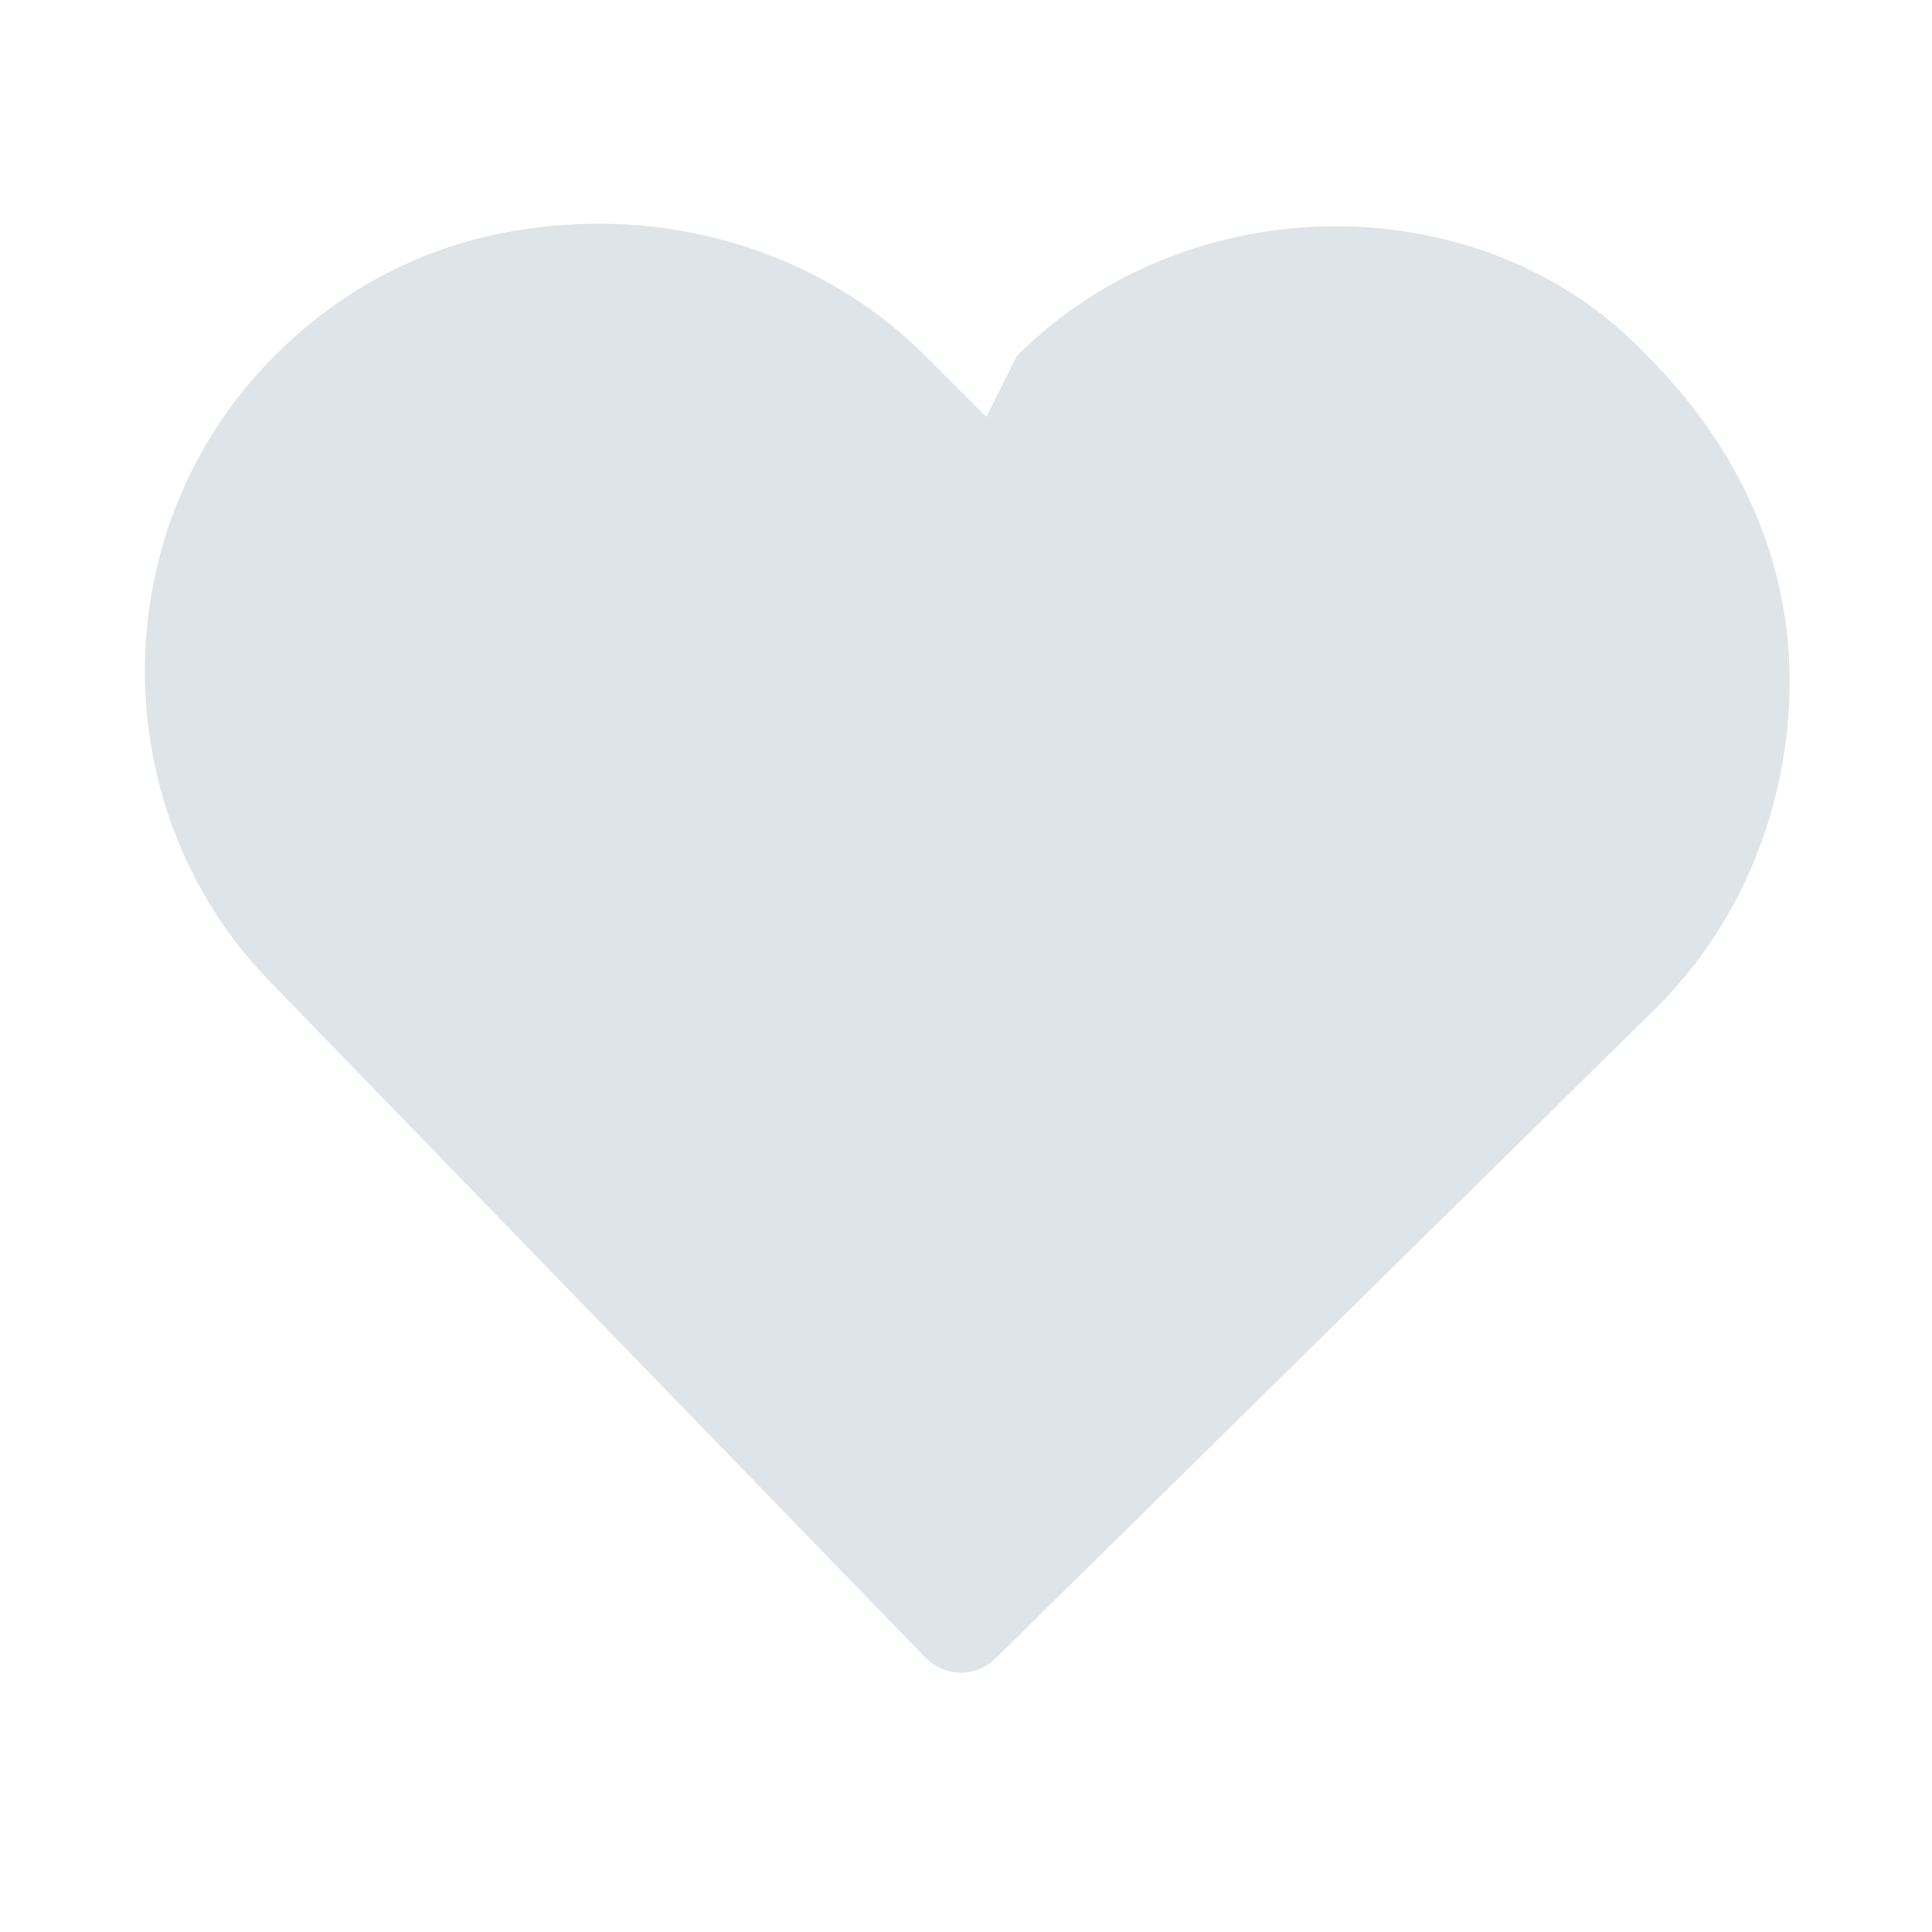
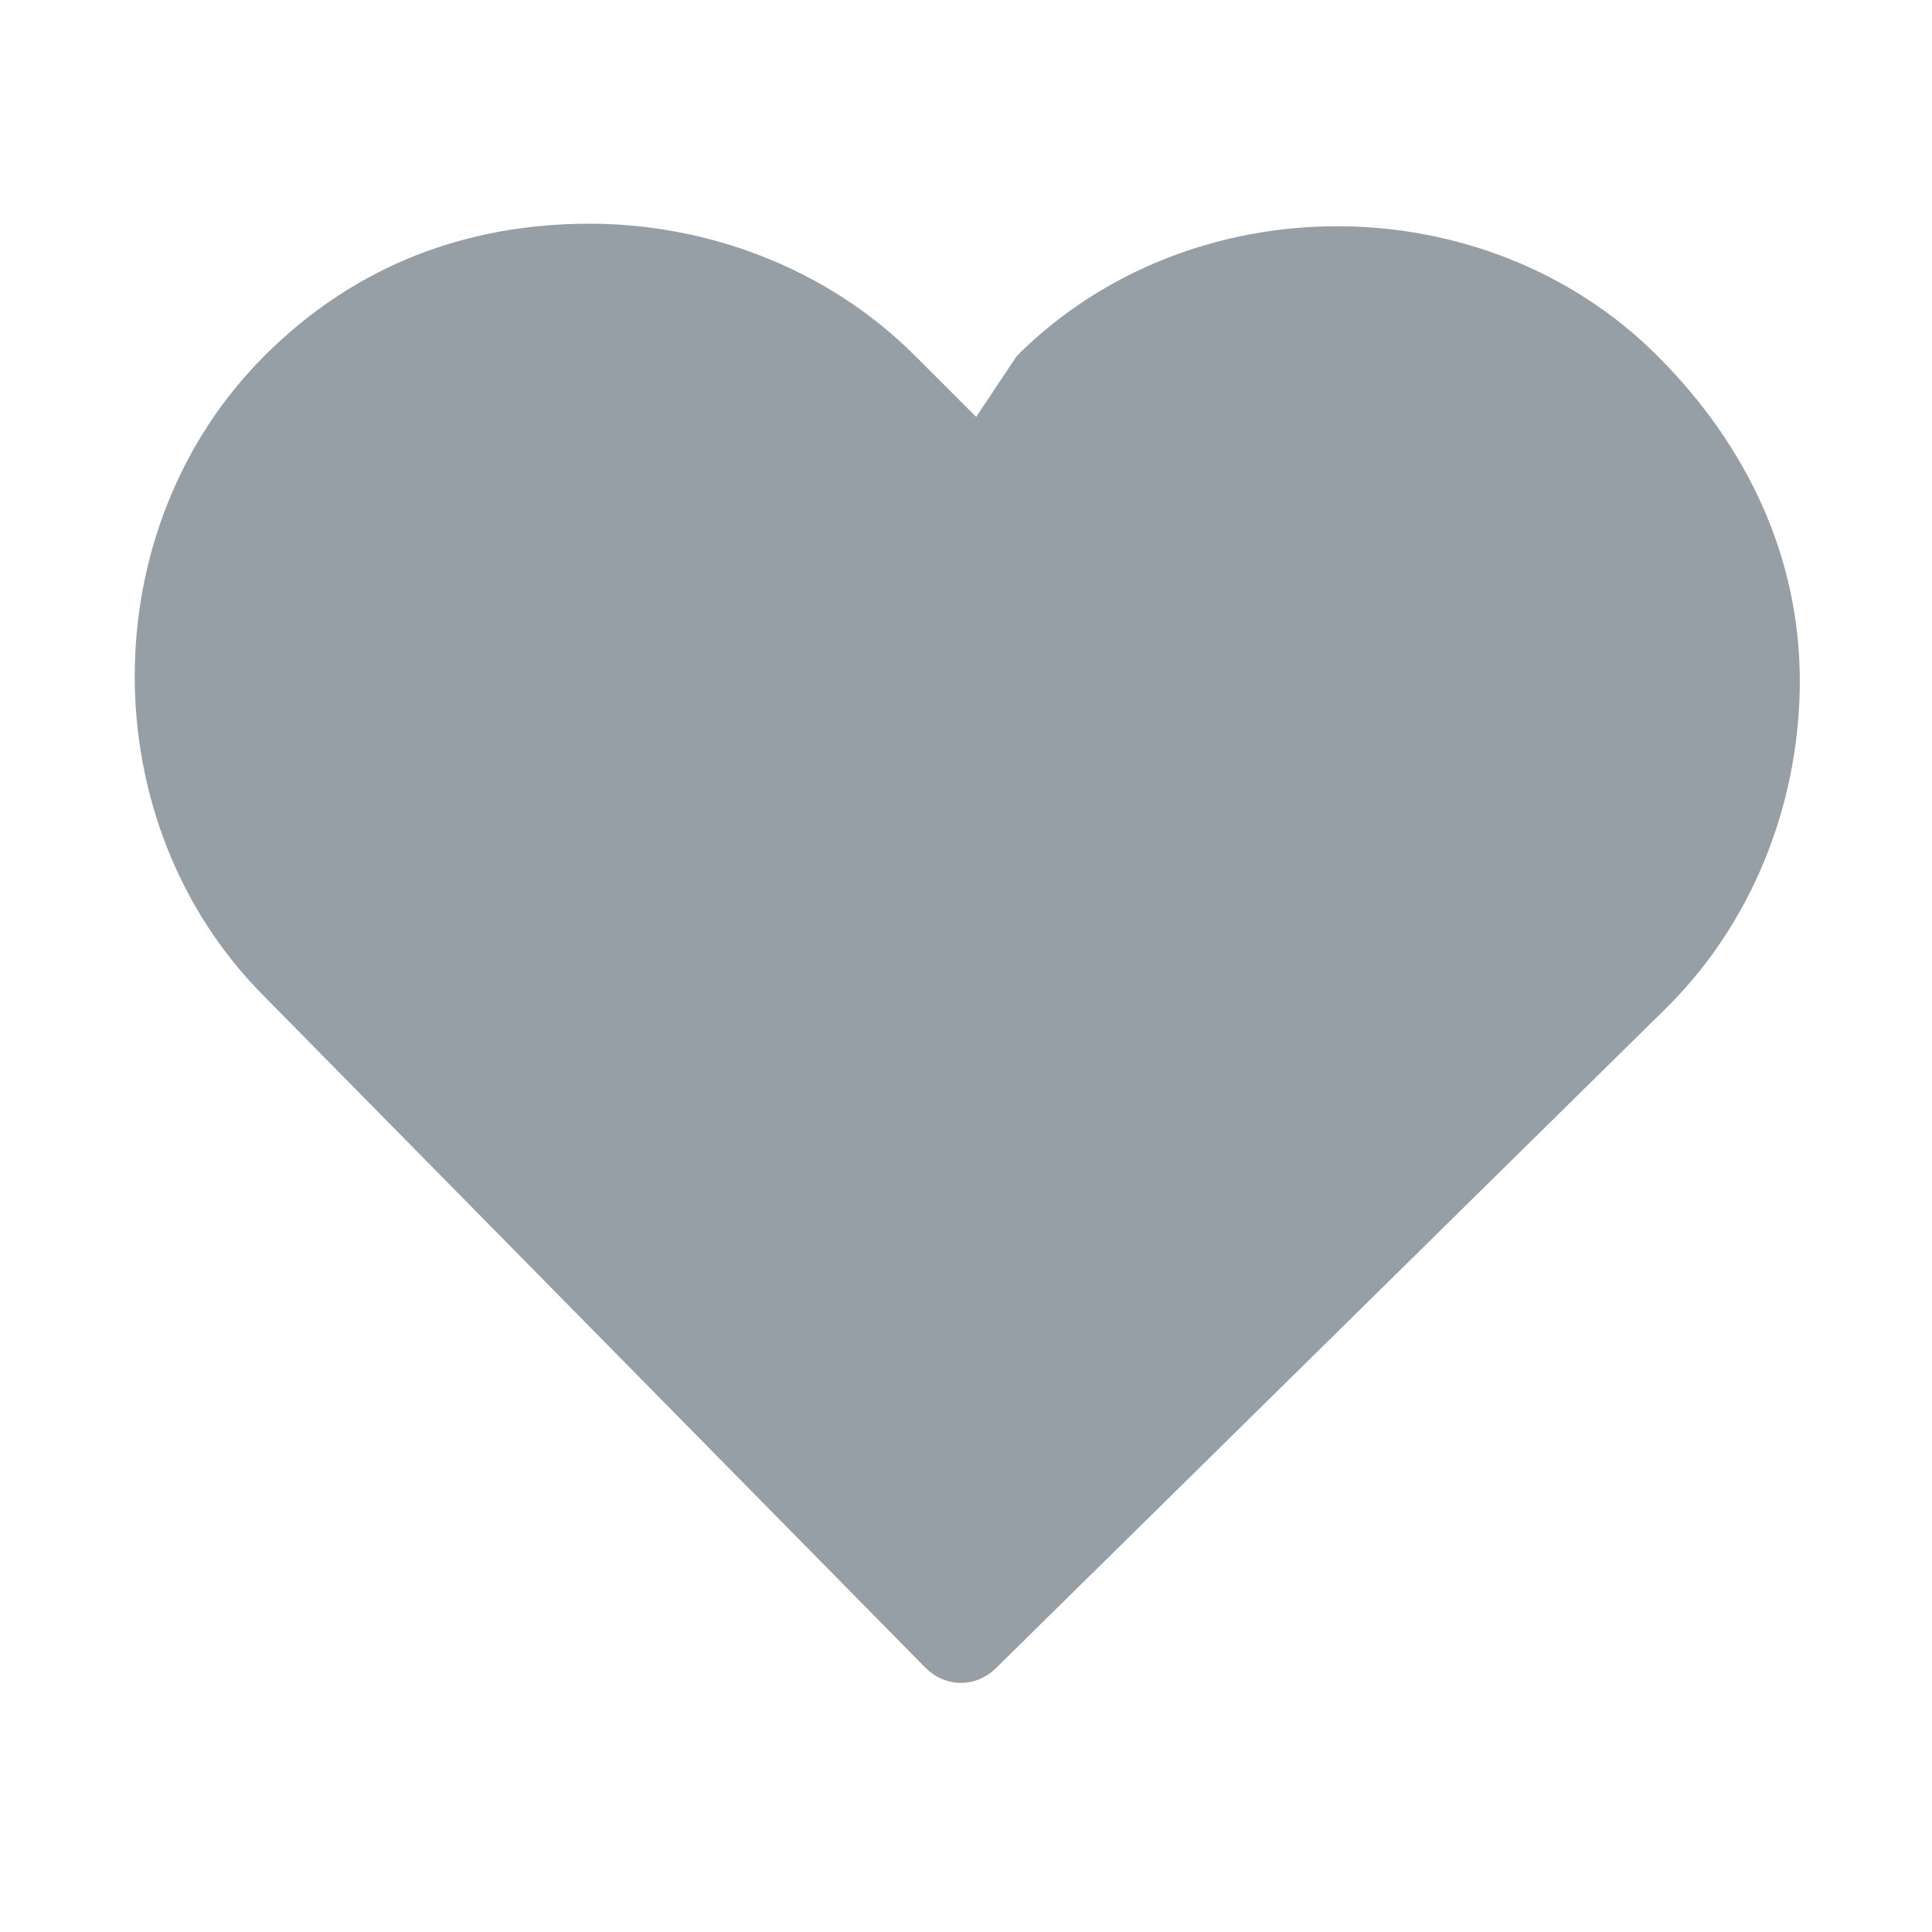
<svg xmlns="http://www.w3.org/2000/svg" version="1.1" id="Layer_1" x="0px" y="0px" viewBox="0 0 19 19" style="enable-background:new 0 0 19 19;" xml:space="preserve">
  <style type="text/css">
- 	.st0{fill:#DFE4E8;}
+ 	.st0{fill:#959FA5;}
</style>
-   <path class="st0" d="M17.6,6.7c0,1.1-0.4,2.3-1.3,3.2l-6.5,6.4c-0.2,0.2-0.5,0.2-0.7,0L2.7,9.7C1,8,1,5.2,2.7,3.5  c0.9-0.9,2-1.3,3.2-1.3c1.1,0,2.3,0.4,3.2,1.3l0.6,0.6L10,3.5c1.7-1.7,4.6-1.7,6.2,0C17.1,4.4,17.6,5.5,17.6,6.7z" />
-   <text transform="matrix(1 0 0 1 -45 9.5003)" style="font-family:'MyriadPro-Regular'; font-size:12px;">C5CCD2</text>
+   <path class="st0" d="M17.7,6.7c0,1.1-0.4,2.3-1.3,3.2l-6.6,6.5c-0.2,0.2-0.5,0.2-0.7,0L2.6,9.8c-1.7-1.7-1.7-4.6,0-6.3  c0.9-0.9,2-1.3,3.2-1.3c1.1,0,2.3,0.4,3.2,1.3l0.6,0.6L10,3.5c1.7-1.7,4.6-1.7,6.3,0C17.2,4.4,17.7,5.5,17.7,6.7z" />
+   <text transform="matrix(1 0 0 1 -139 37.3333)" style="font-family:'MyriadPro-Regular'; font-size:12px;">C5CCD2</text>
</svg>
